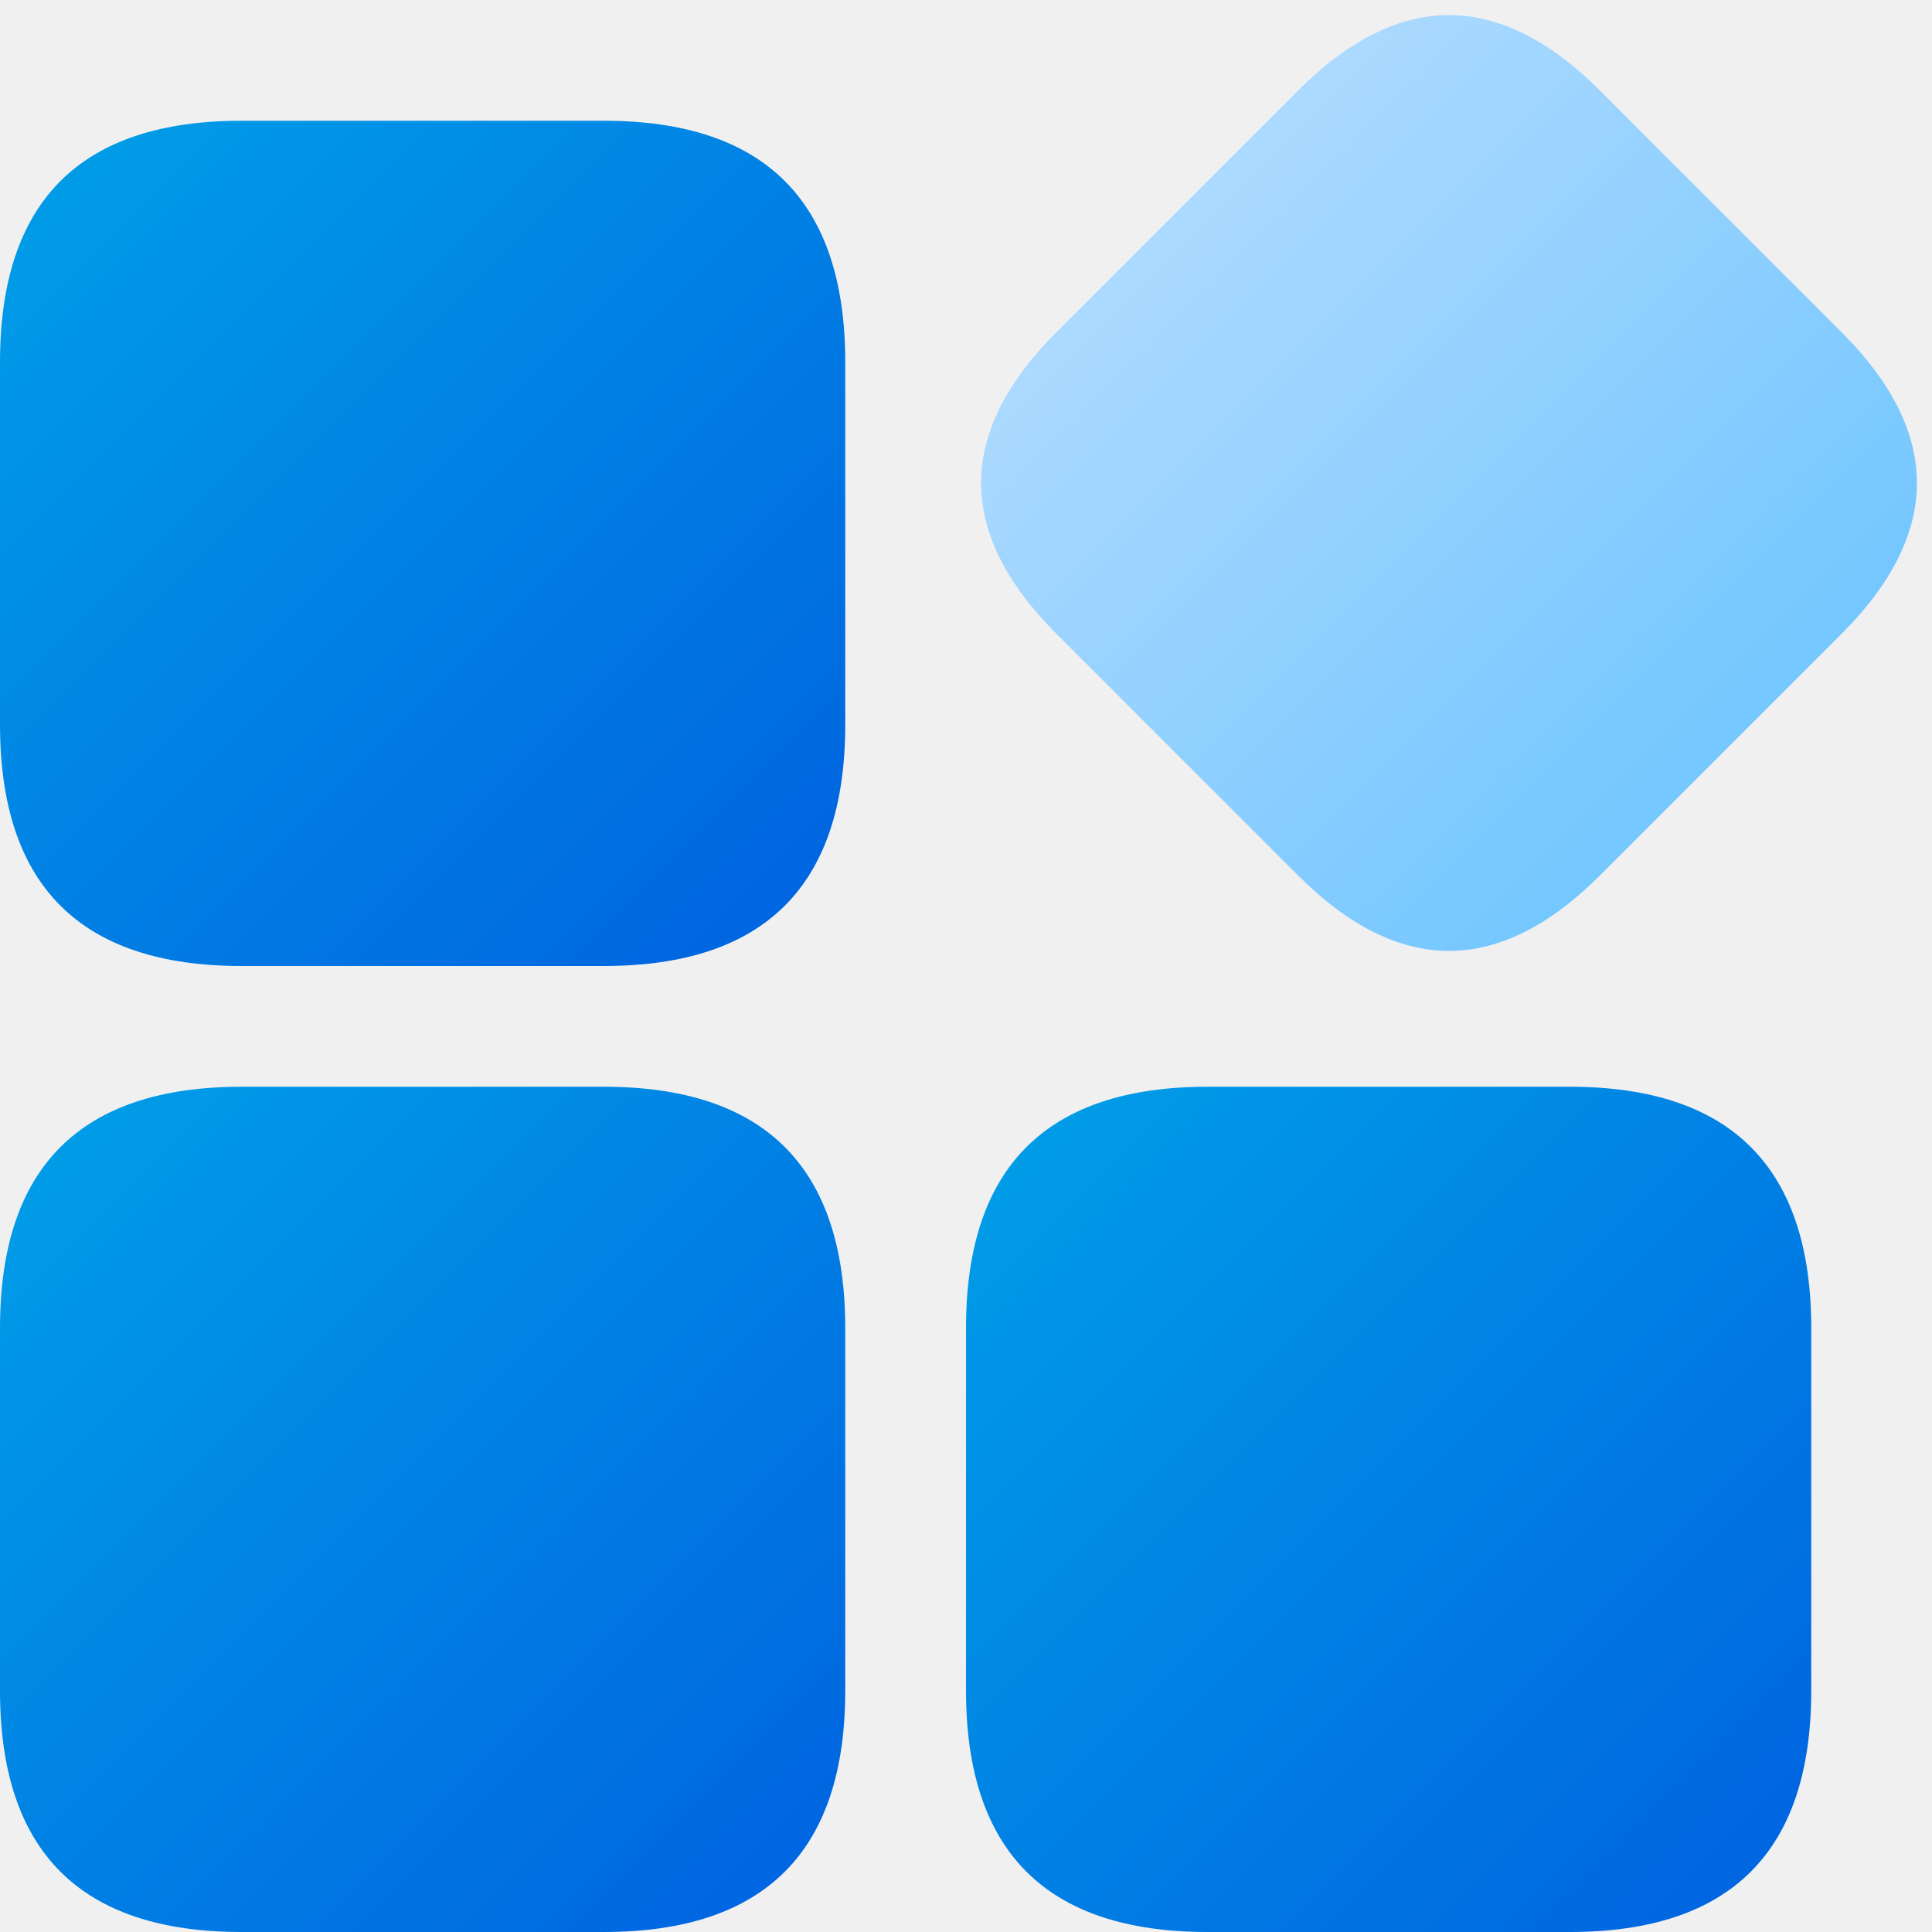
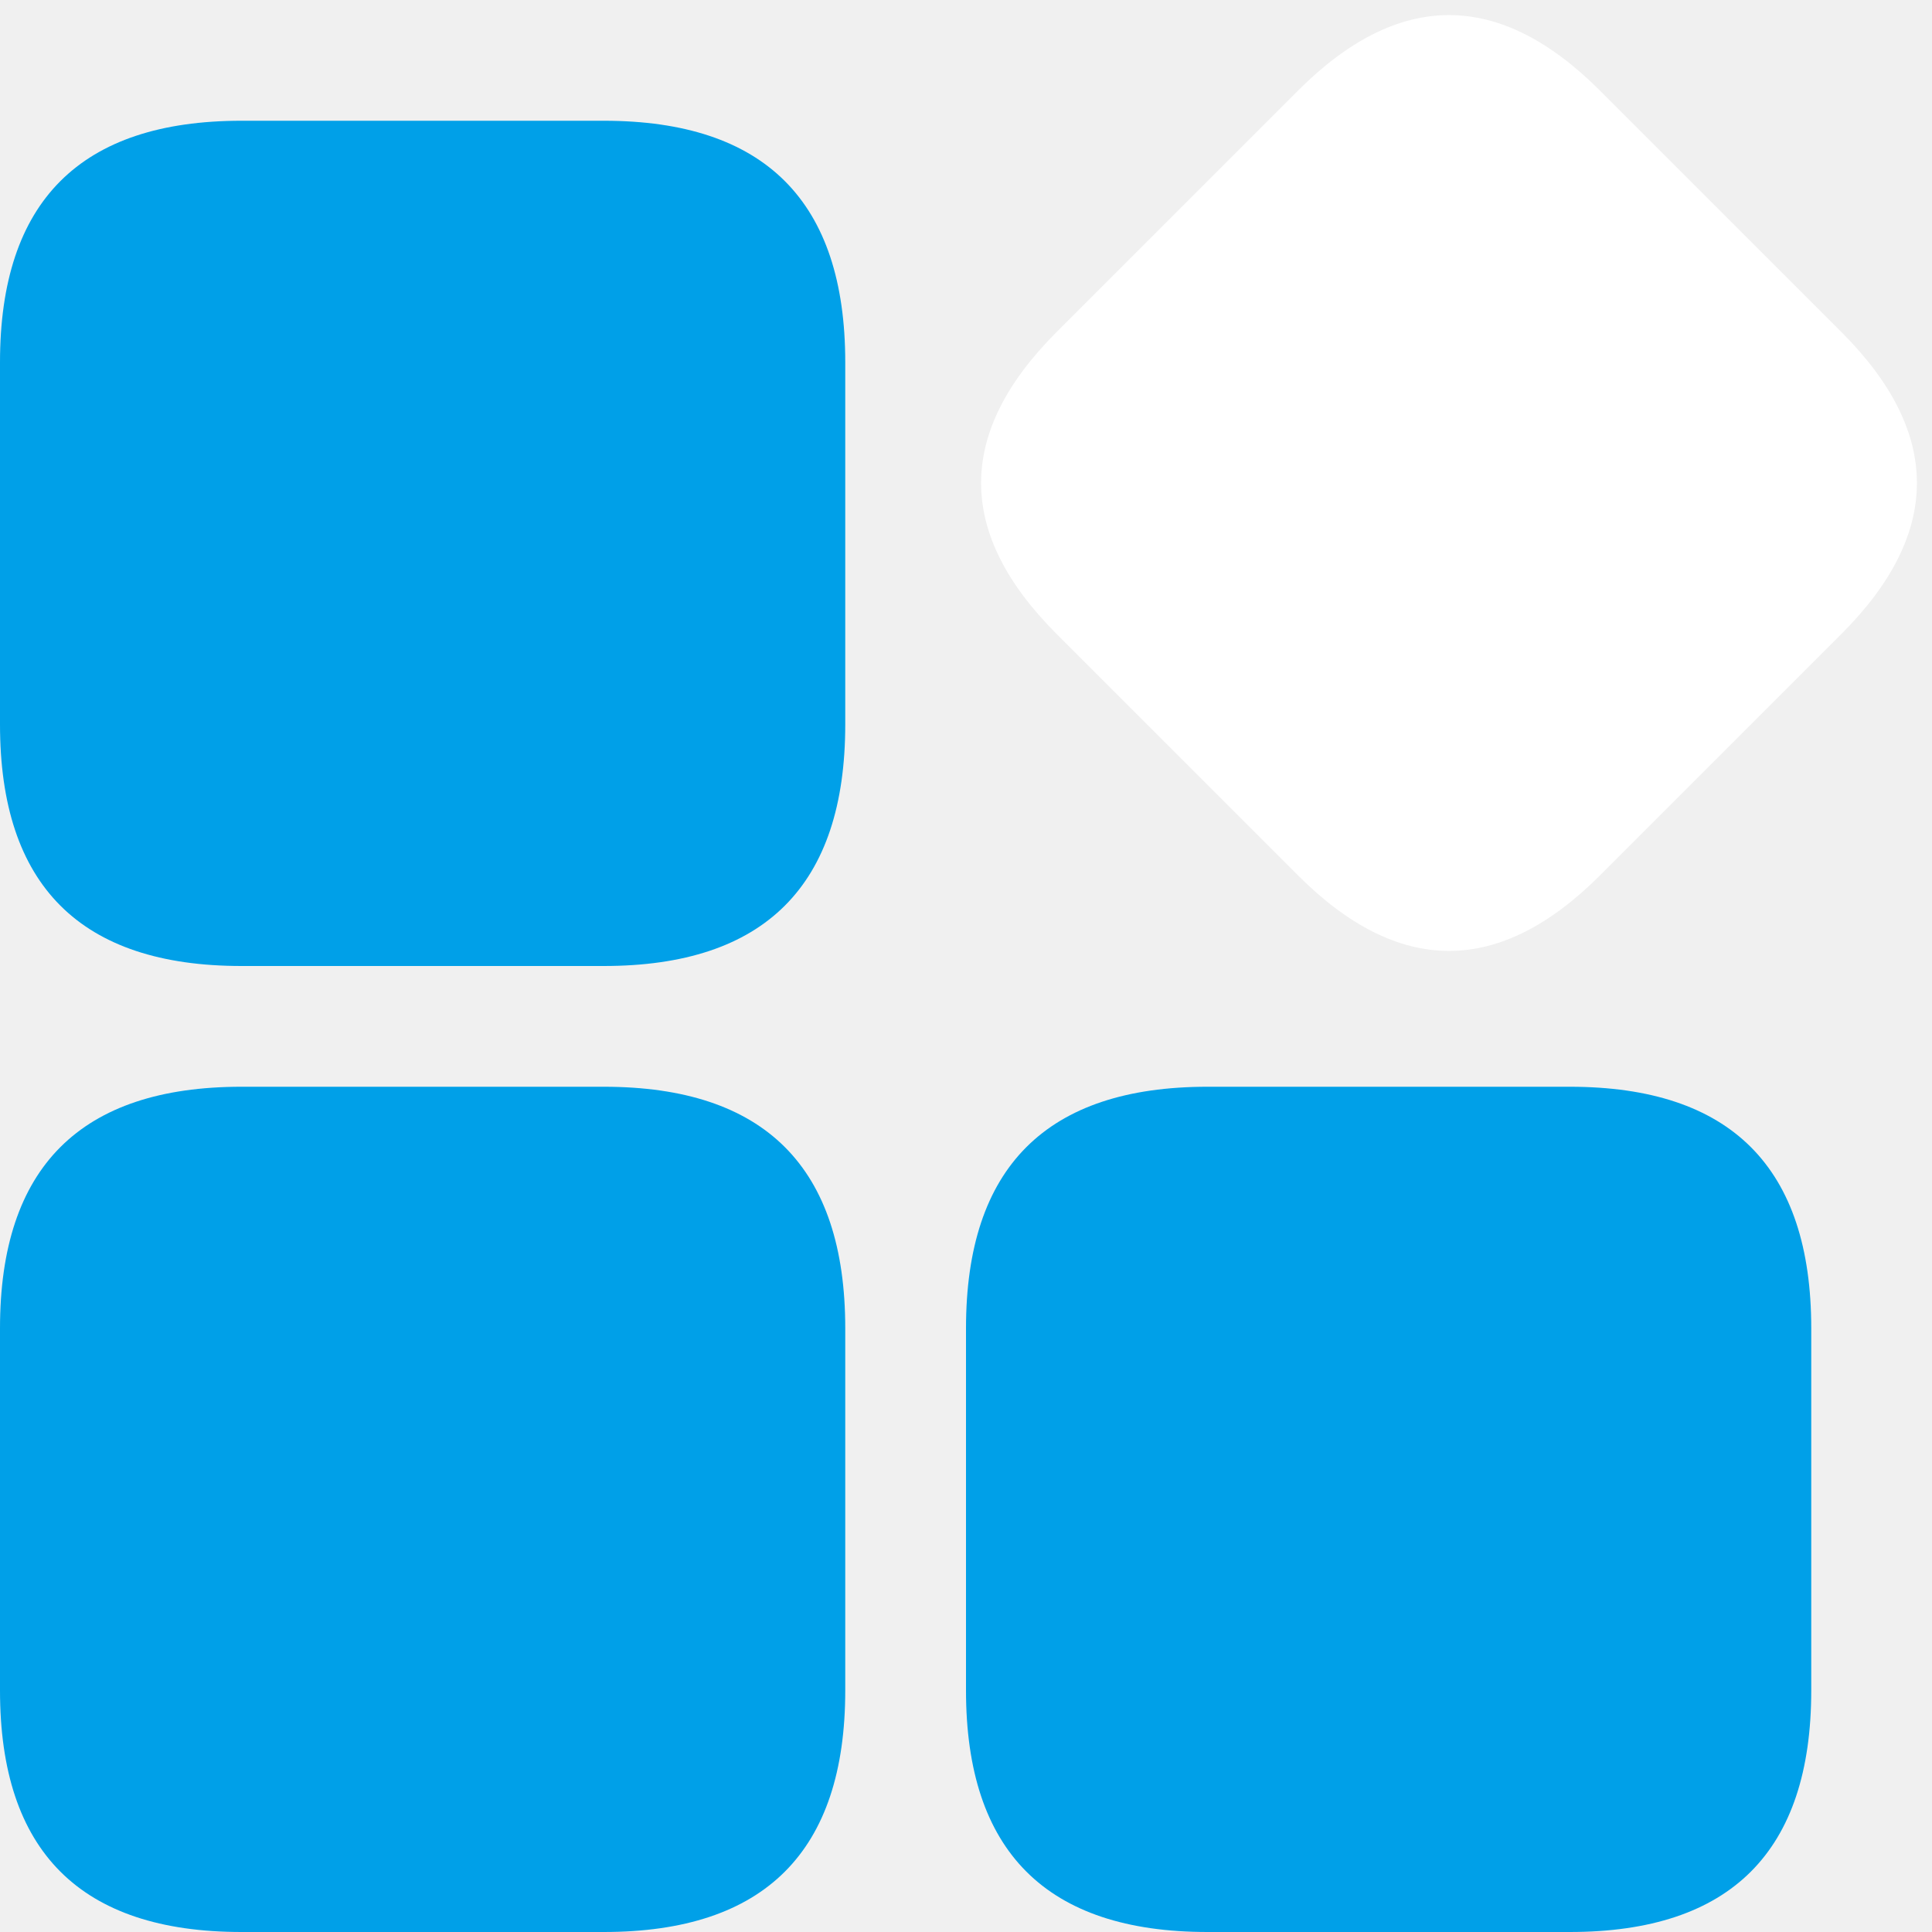
<svg xmlns="http://www.w3.org/2000/svg" viewBox="0 0 16 16" width="16" height="16" version="1.1" id="svg18">
  <defs id="defs22">
    <filter style="color-interpolation-filters:sRGB;" id="filter856">
      <feFlood flood-opacity="0.251" flood-color="rgb(0,0,0)" result="flood" id="feFlood846" />
      <feComposite in="flood" in2="SourceGraphic" operator="in" result="composite1" id="feComposite848" />
      <feGaussianBlur in="composite1" stdDeviation="0.5" result="blur" id="feGaussianBlur850" />
      <feOffset dx="0" dy="0.5" result="offset" id="feOffset852" />
      <feComposite in="SourceGraphic" in2="offset" operator="over" result="composite2" id="feComposite854" />
    </filter>
    <filter style="color-interpolation-filters:sRGB;" id="filter836">
      <feFlood flood-opacity="0.251" flood-color="rgb(255,255,255)" result="flood" id="feFlood826" />
      <feComposite in="flood" in2="SourceGraphic" operator="out" result="composite1" id="feComposite828" />
      <feGaussianBlur in="composite1" stdDeviation="0.5" result="blur" id="feGaussianBlur830" />
      <feOffset dx="0" dy="0.5" result="offset" id="feOffset832" />
      <feComposite in="offset" in2="SourceGraphic" operator="atop" result="composite2" id="feComposite834" />
    </filter>
    <filter style="color-interpolation-filters:sRGB;" id="filter37" x="-0.178" y="-0.086" width="1.356" height="1.207">
      <feFlood flood-opacity="0.251" flood-color="rgb(0,0,0)" result="flood" id="feFlood27" />
      <feComposite in="flood" in2="SourceGraphic" operator="in" result="composite1" id="feComposite29" />
      <feGaussianBlur in="composite1" stdDeviation="0.5" result="blur" id="feGaussianBlur31" />
      <feOffset dx="0" dy="0.5" result="offset" id="feOffset33" />
      <feComposite in="SourceGraphic" in2="offset" operator="over" result="composite2" id="feComposite35" />
    </filter>
  </defs>
-   <linearGradient id="g0" x1="0%" y1="0%" x2="100%" y2="100%">
-     <stop offset="0%" style="stop-color:#00a0e8;stop-opacity:1" id="stop2" />
-     <stop offset="100%" style="stop-color:#0061e0;stop-opacity:1" id="stop4" />
-   </linearGradient>
-   <linearGradient id="g1" x1="0%" y1="0%" x2="100%" y2="100%">
-     <stop offset="0%" style="stop-color:#c0e0ff;stop-opacity:1" id="stop7" />
-     <stop offset="100%" style="stop-color:#60c0ff;stop-opacity:1" id="stop9" />
-   </linearGradient>
  <style id="style12">
    .ac-color {
-       fill: url(#g0);
+       fill: #00a0e8;
    }
    .ac-color1 {
-       fill: url(#g1);
+       fill: #fff;
    }
  </style>
  <path d="M2 1 5 1Q7 1 7 3L7 6Q7 8 5 8L2 8Q0 8 0 6L0 3Q0 1 2 1" class="ac-color" id="path14" />
  <path d="M2 9 5 9Q7 9 7 11L7 14Q7 16 5 16L2 16Q0 16 0 14L0 11Q0 9 2 9" class="ac-color" id="path14" />
  <path d="M10 9 13 9Q15 9 15 11L15 14Q15 16 13 16L10 16Q8 16 8 14L8 11Q8 9 10 9" class="ac-color" id="path14" />
  <path d="M8.75 2.75 10.75.75Q12-.5 13.25.75L15.25 2.75Q16.5 4 15.25 5.25L13.25 7.25Q12 8.5 10.75 7.25L8.75 5.25Q7.5 4 8.75 2.75" class="ac-color1" id="path16" />
</svg>
